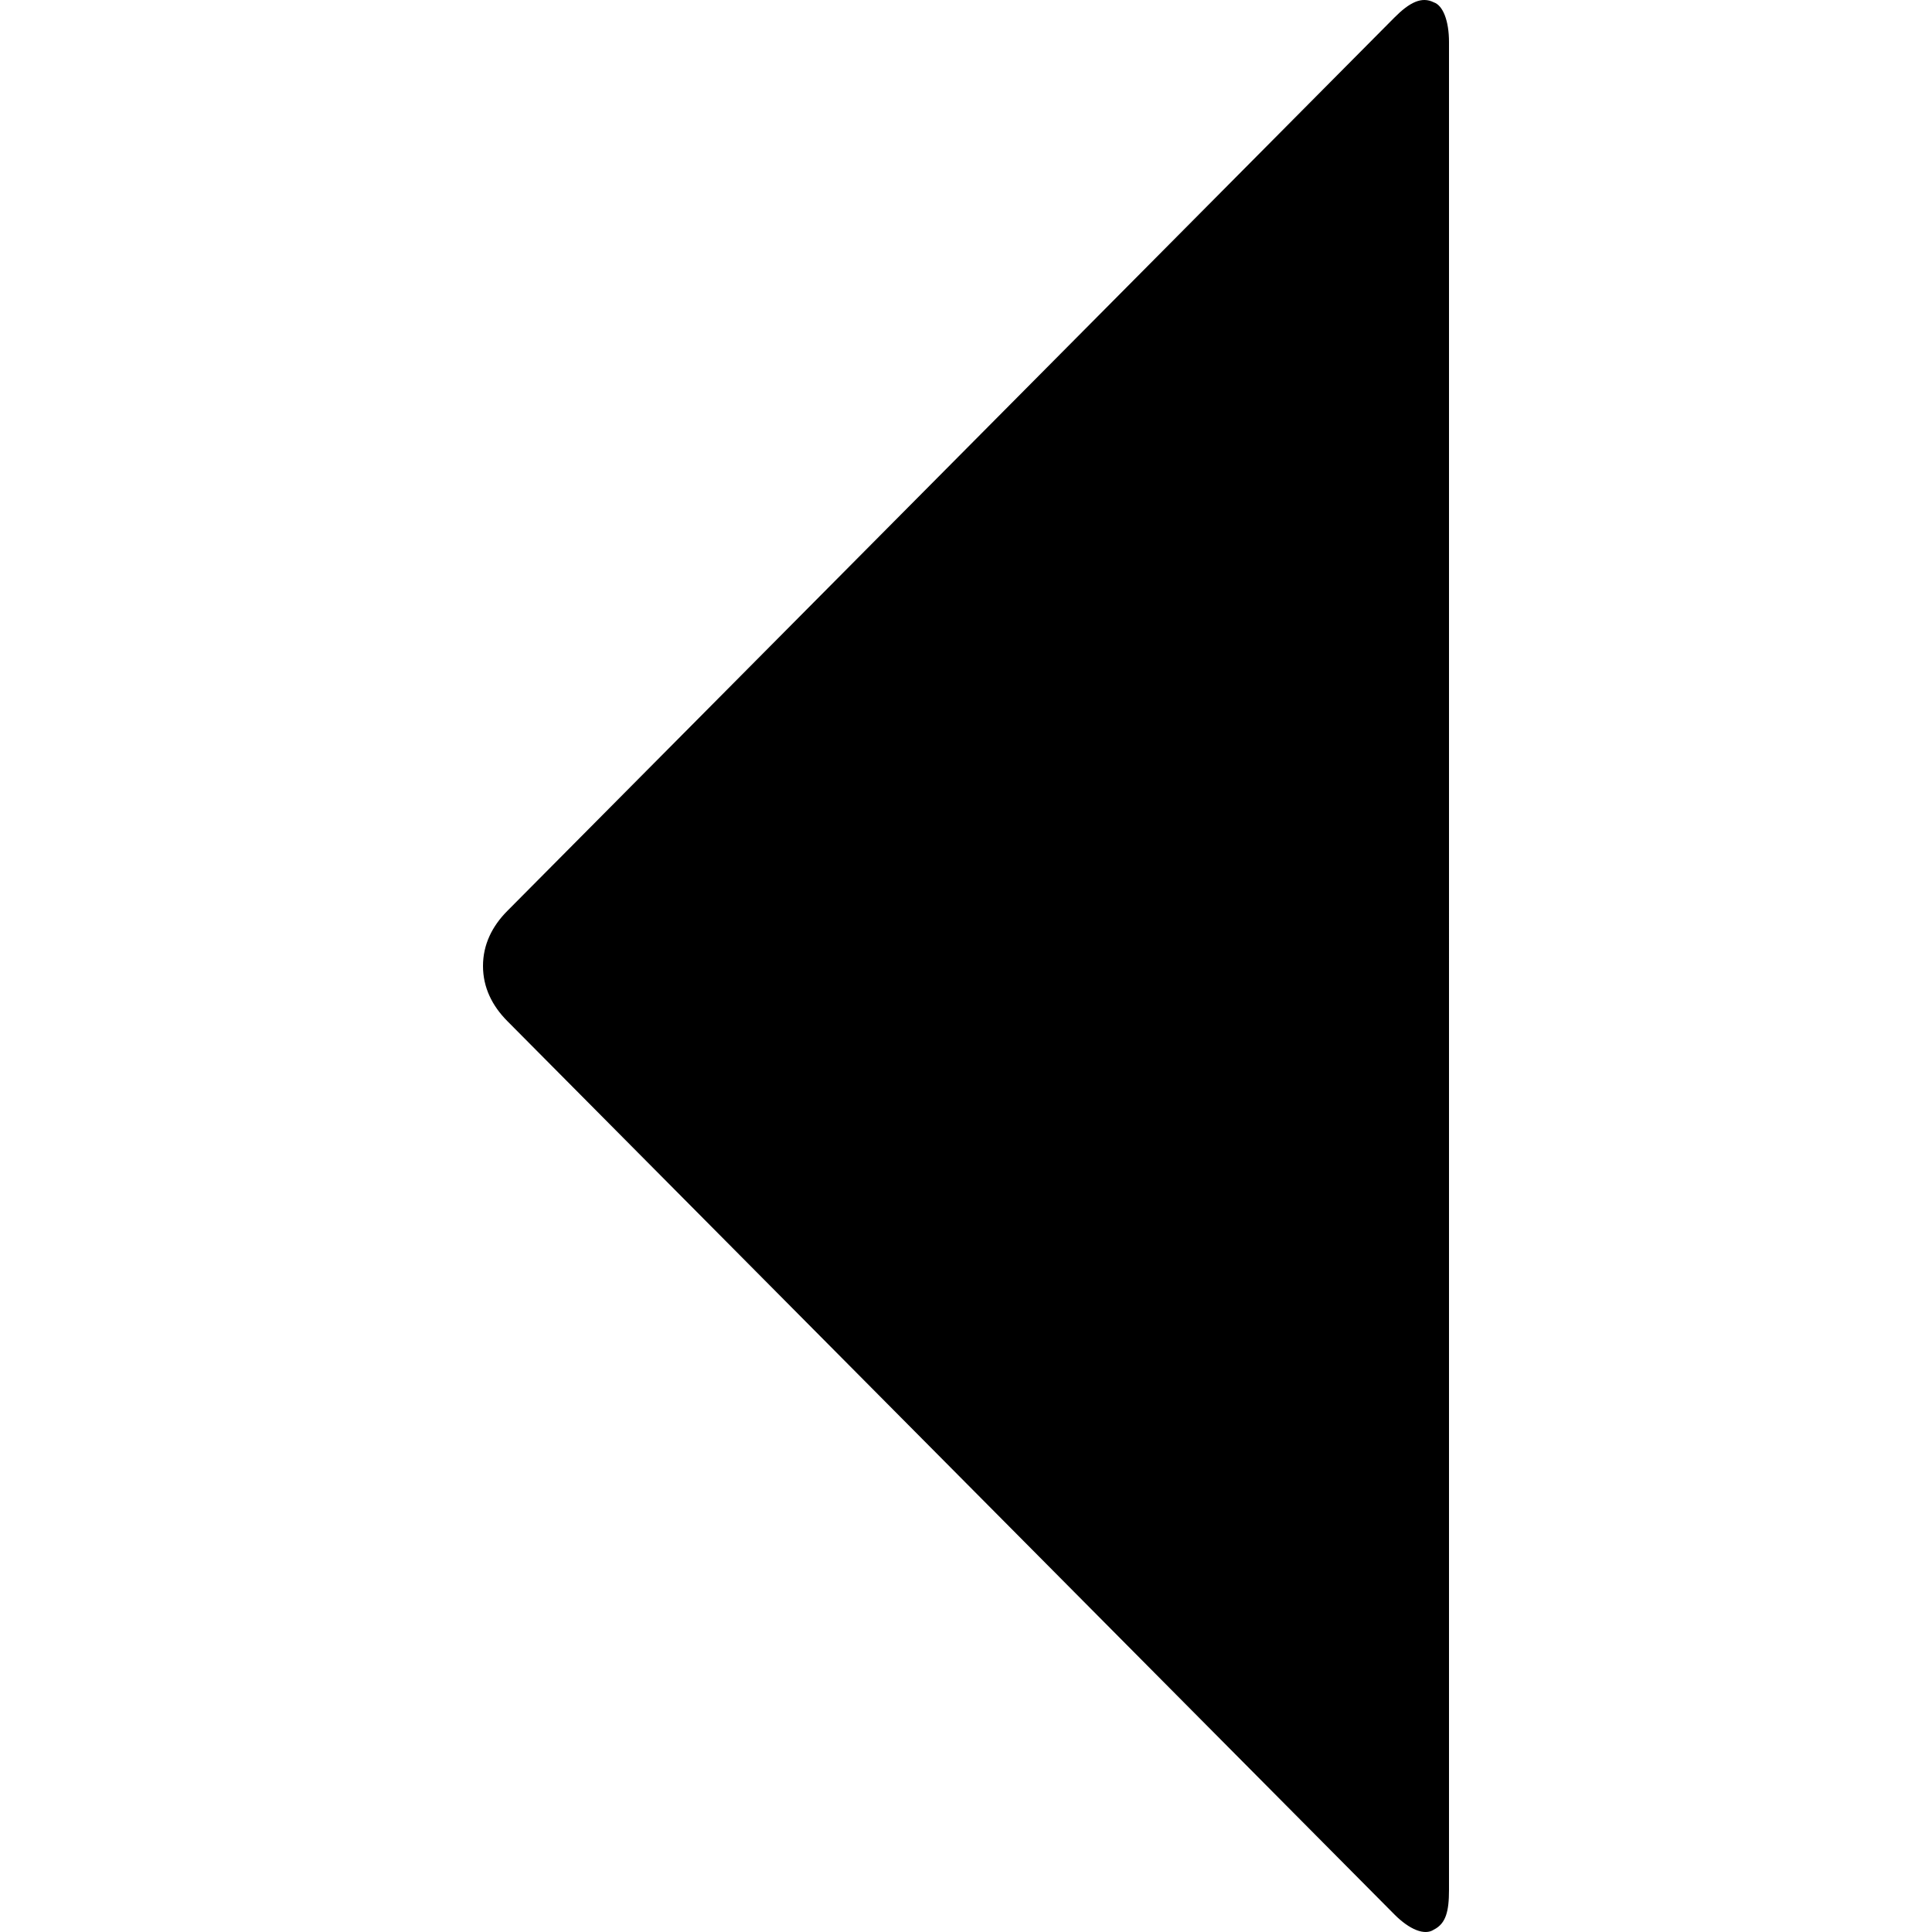
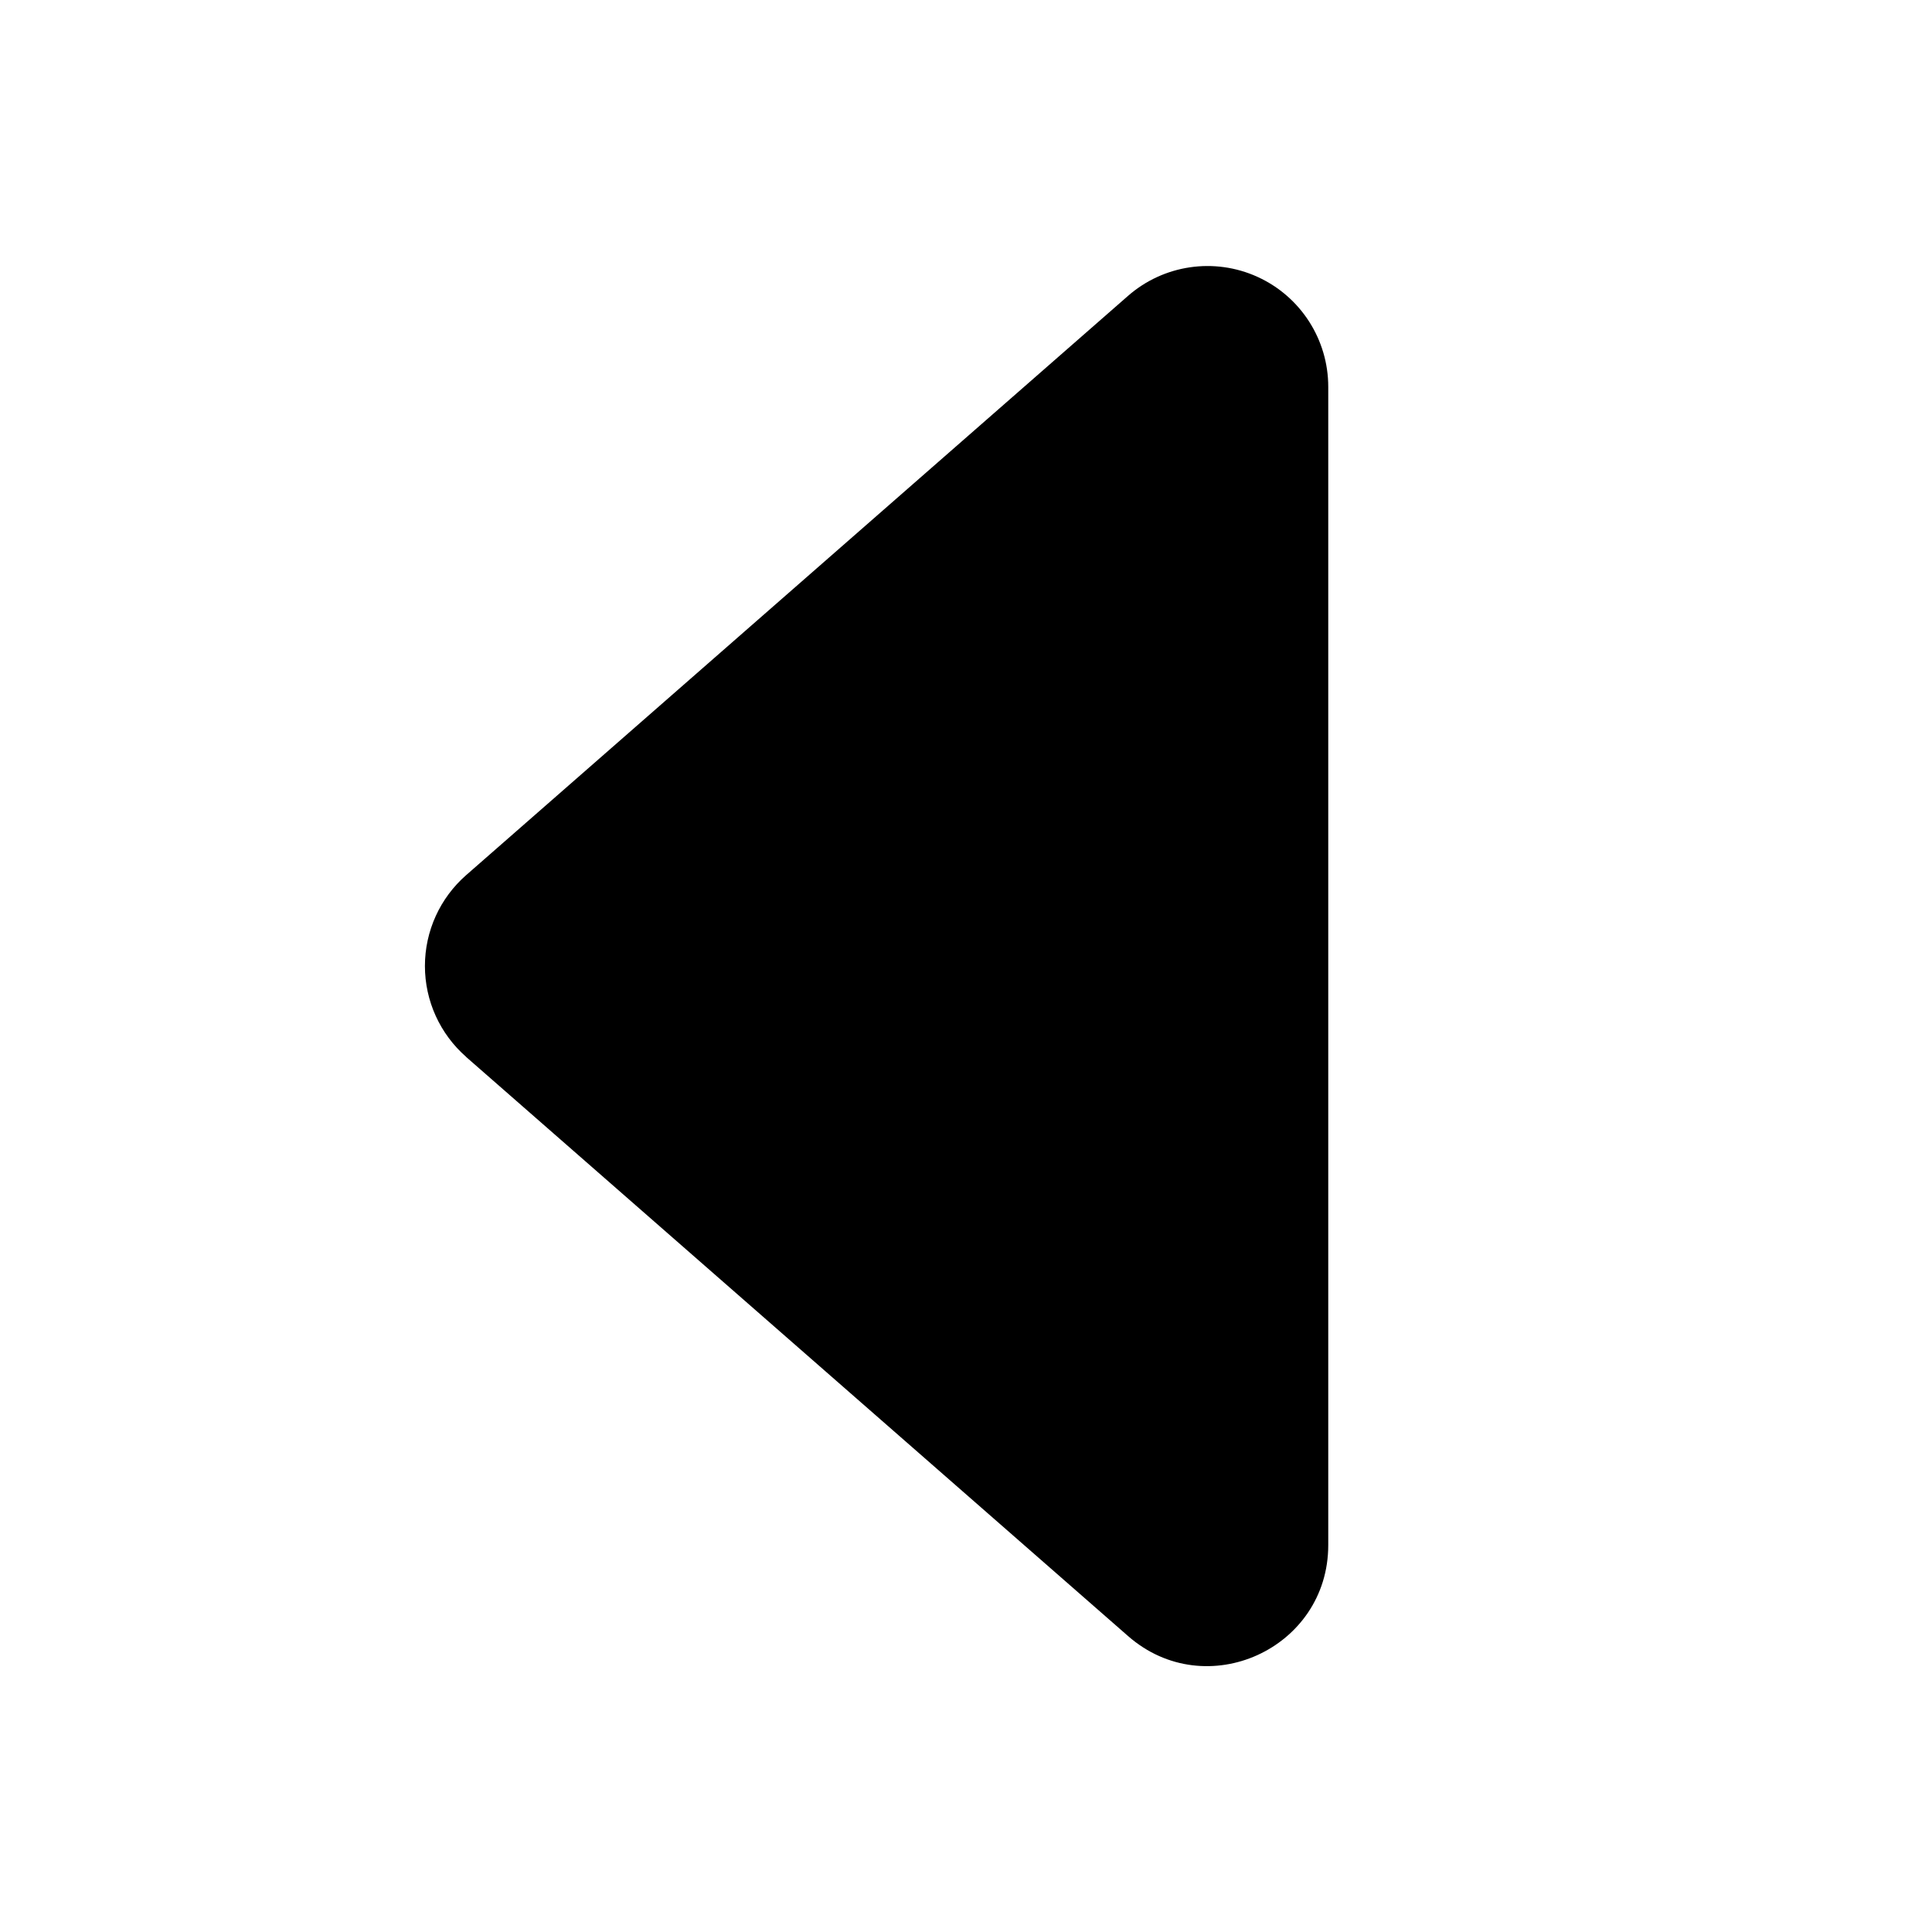
- <svg xmlns="http://www.w3.org/2000/svg" version="1.1" id="Layer_1" x="0px" y="0px" width="512px" height="512px" viewBox="0 0 512 512" enable-background="new 0 0 512 512" xml:space="preserve">
-   <path d="M384,11.16c0-5.674-1.61-9.728-4.025-10.539c-3.22-1.622-6.44,0-10.466,4.054L134.44,241.408  c-4.025,4.053-6.44,8.917-6.44,14.592s2.416,10.539,6.44,14.593l235.068,236.732c4.025,4.054,8.05,5.676,10.466,4.054  c3.221-1.622,4.025-4.864,4.025-10.539" />
+ <svg xmlns="http://www.w3.org/2000/svg" width="16" height="16" fill="currentColor" class="bi bi-caret-left-fill" viewBox="0 0 16 16">
+   <path d="m3.86 8.753 5.482 4.796c.646.566 1.658.106 1.658-.753V3.204a1 1 0 0 0-1.659-.753l-5.48 4.796a1 1 0 0 0 0 1.506z" />
</svg>
